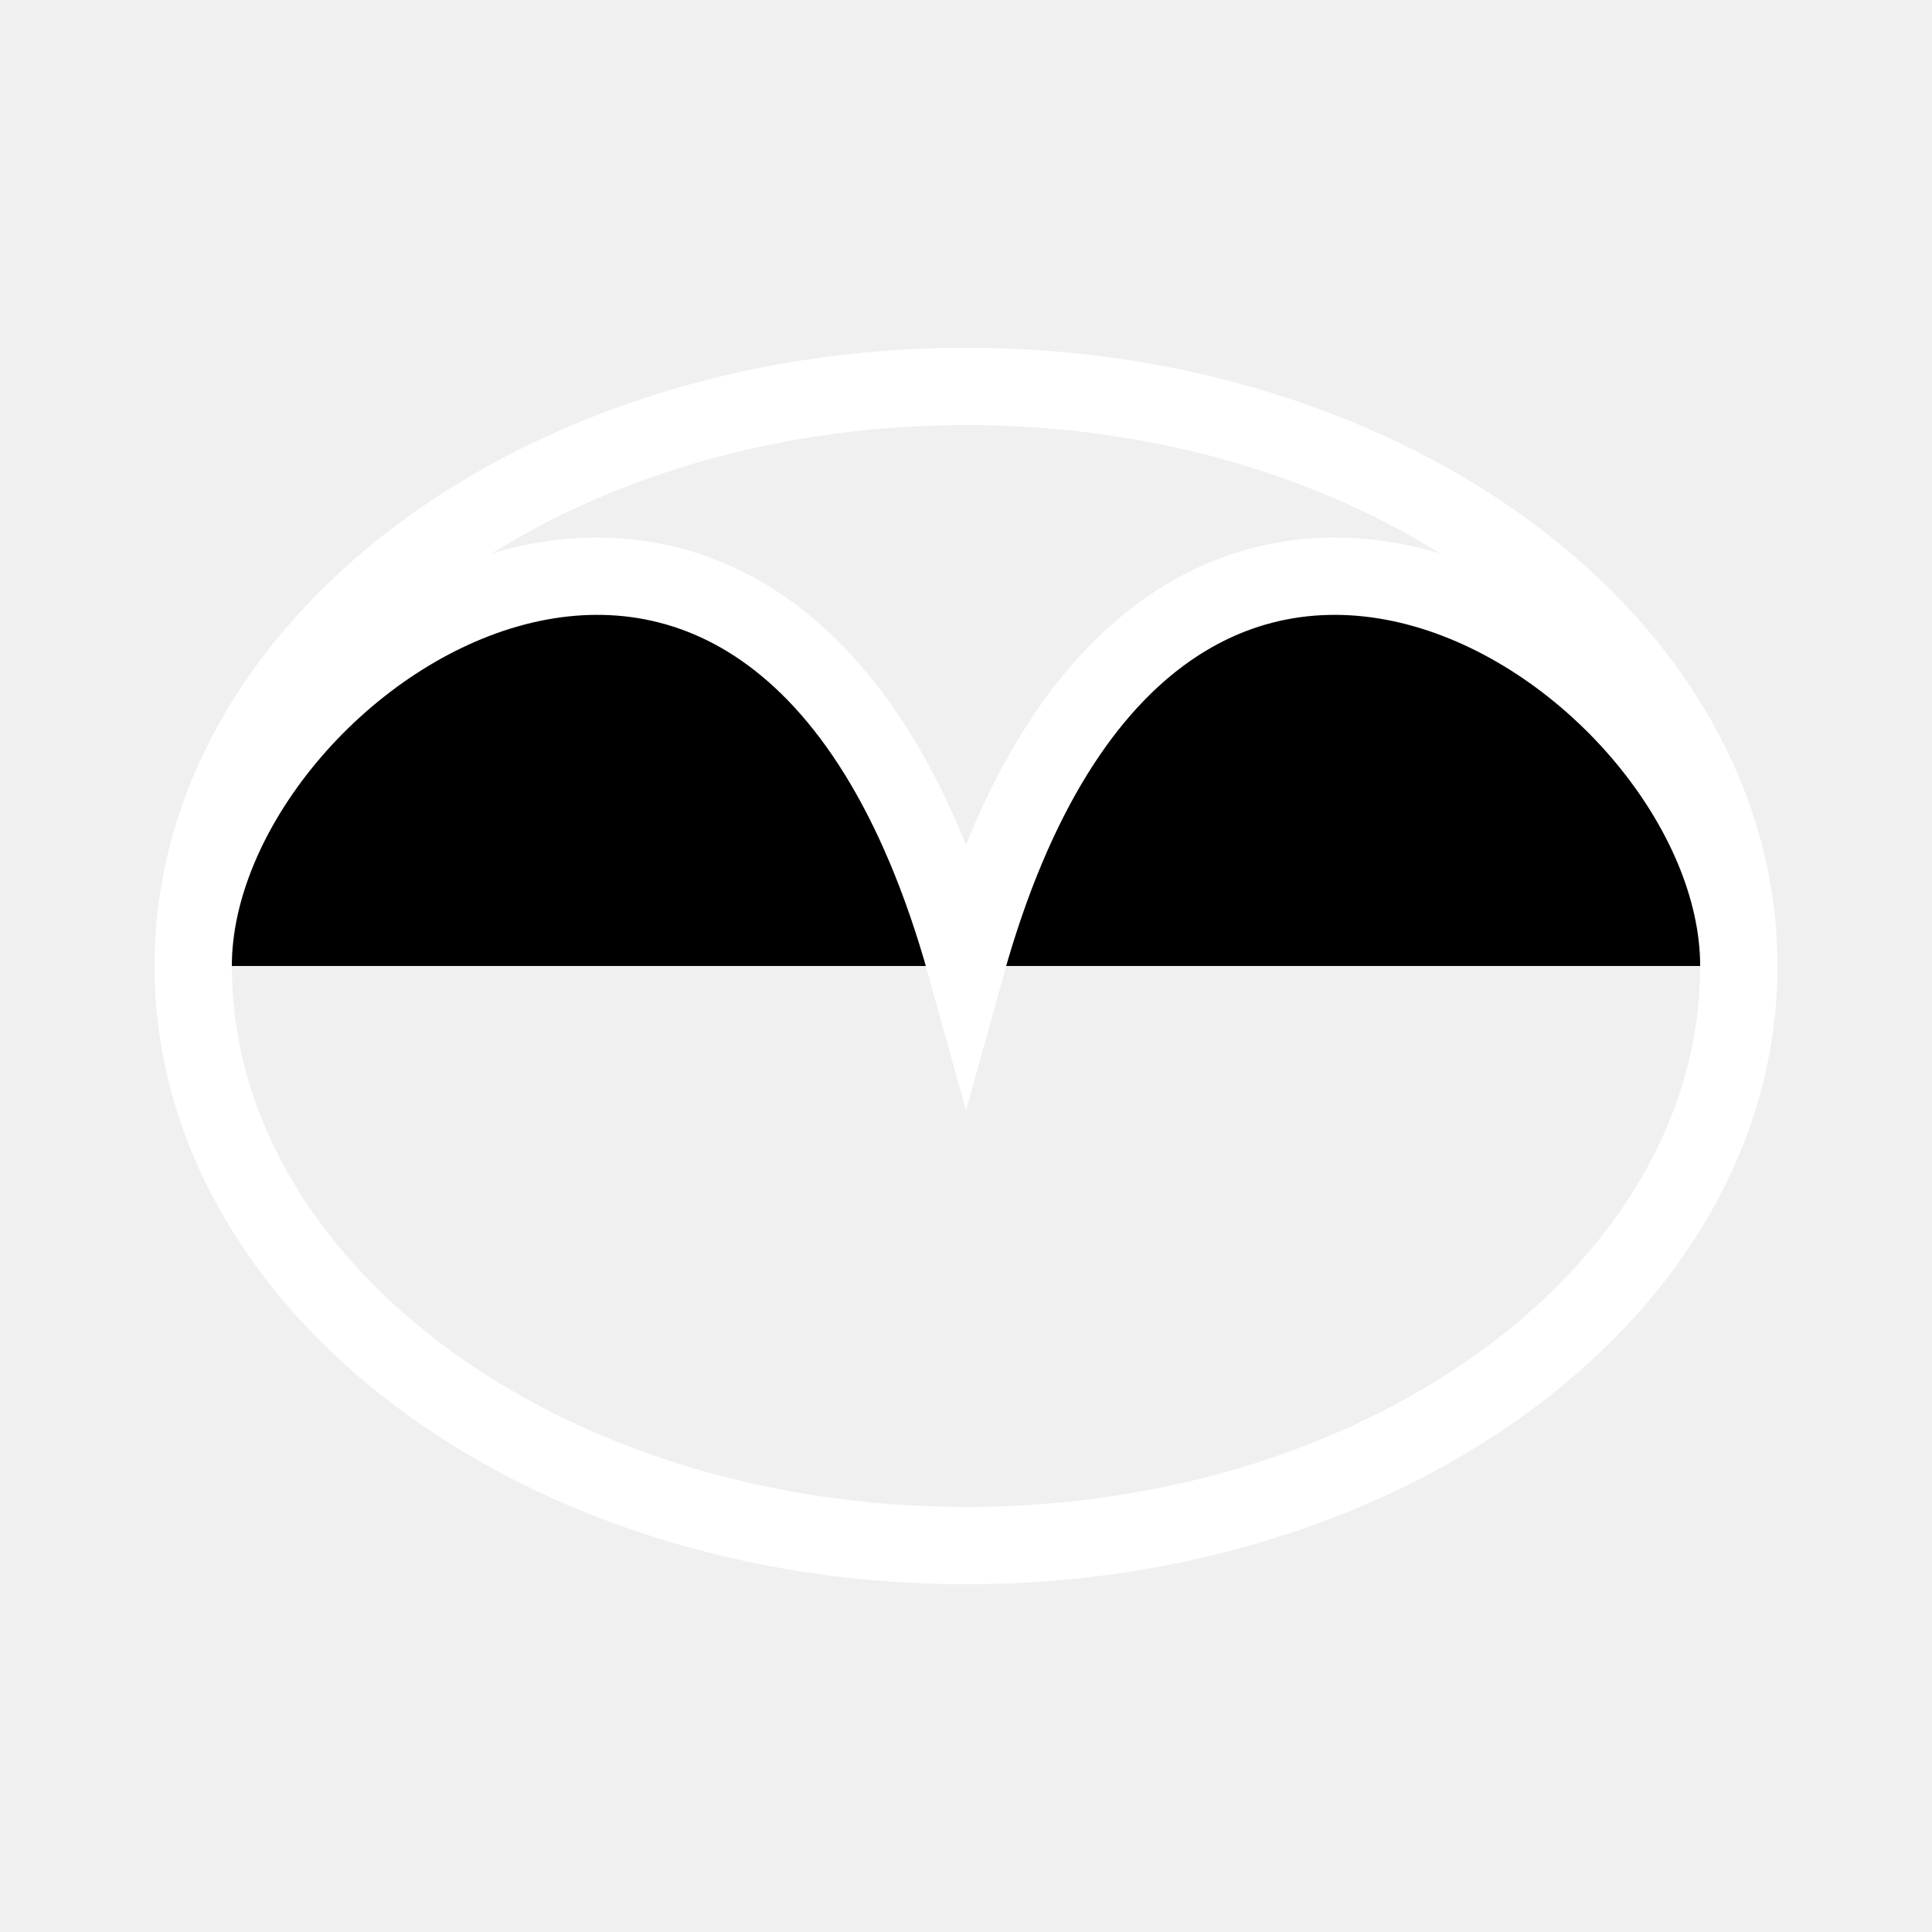
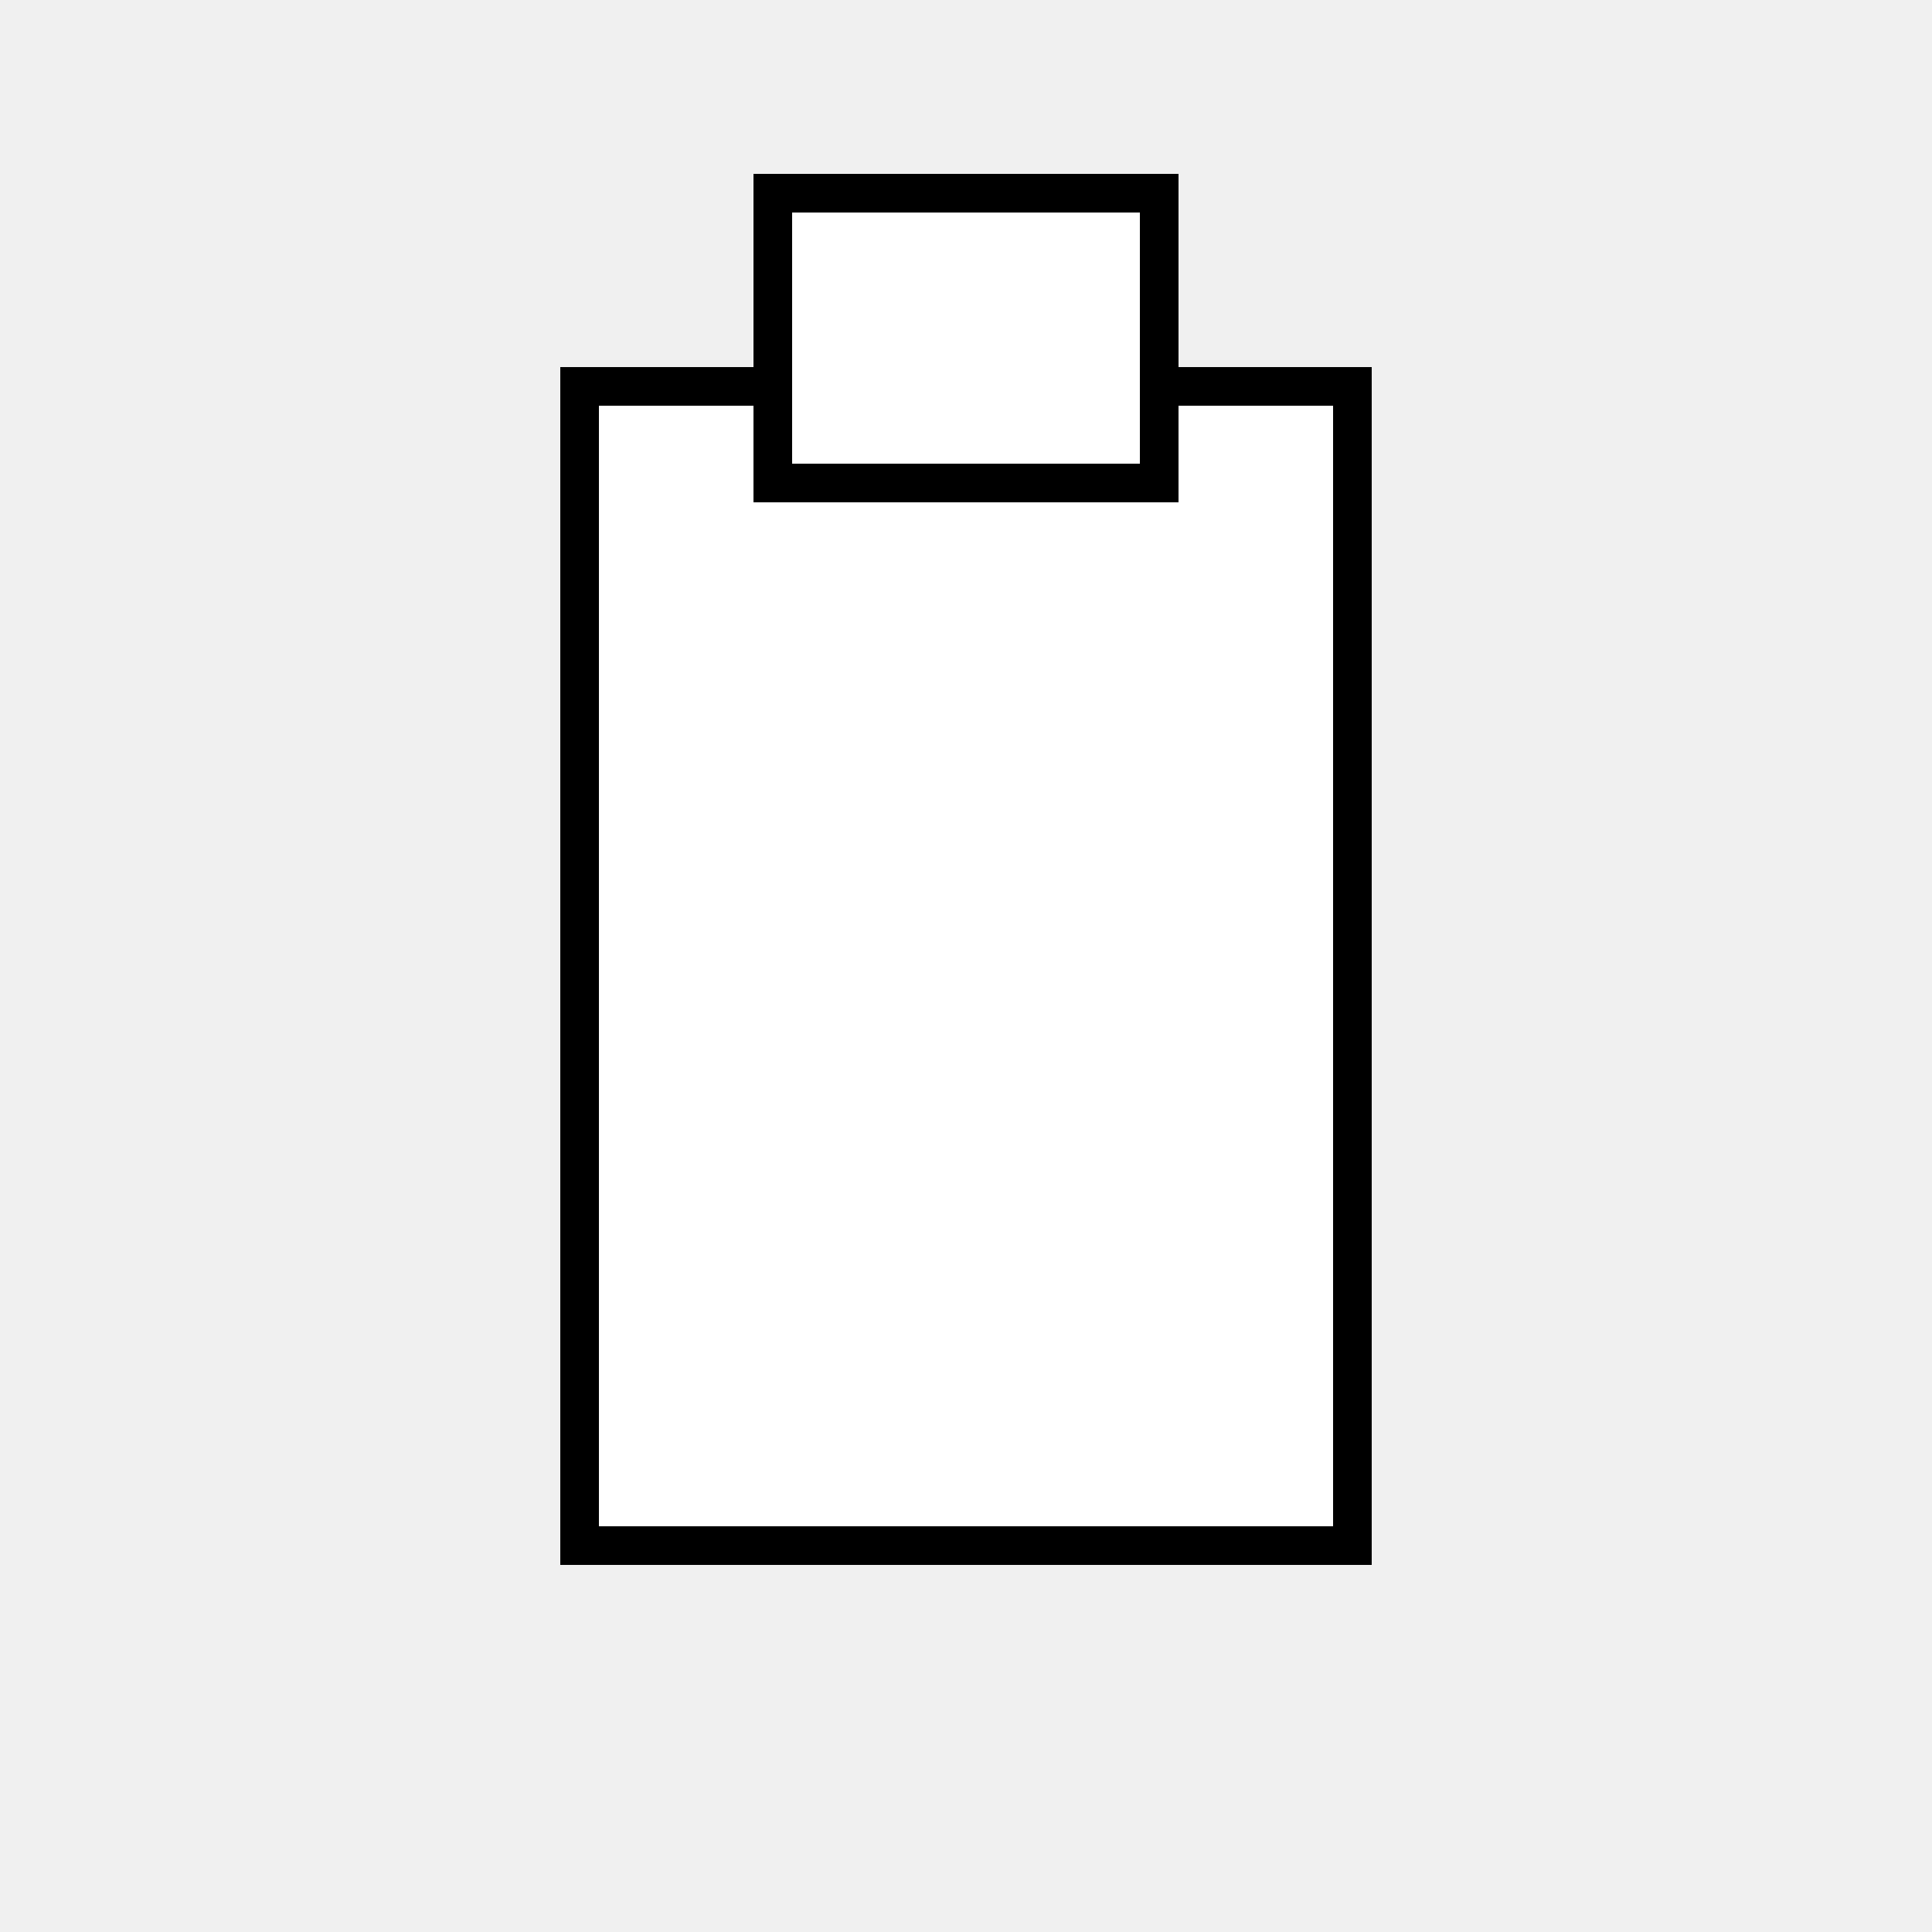
- <svg xmlns="http://www.w3.org/2000/svg" width="50" height="50" viewBox="0 0 50 50">
-   <ellipse cx="25" cy="25" rx="20" ry="15" stroke="white" stroke-width="2" fill="none" />
-   <path d="M5 25C5 17 20 7 25 25C30 7 45 17 45 25" stroke="white" stroke-width="2" />
+ <svg xmlns="http://www.w3.org/2000/svg" width="100" height="100">
+   <rect x="30" y="20" width="40" height="60" fill="#FFF" stroke="#000" stroke-width="2" />
+   <rect x="40" y="10" width="20" height="15" fill="#FFF" stroke="#000" stroke-width="2" />
</svg>
